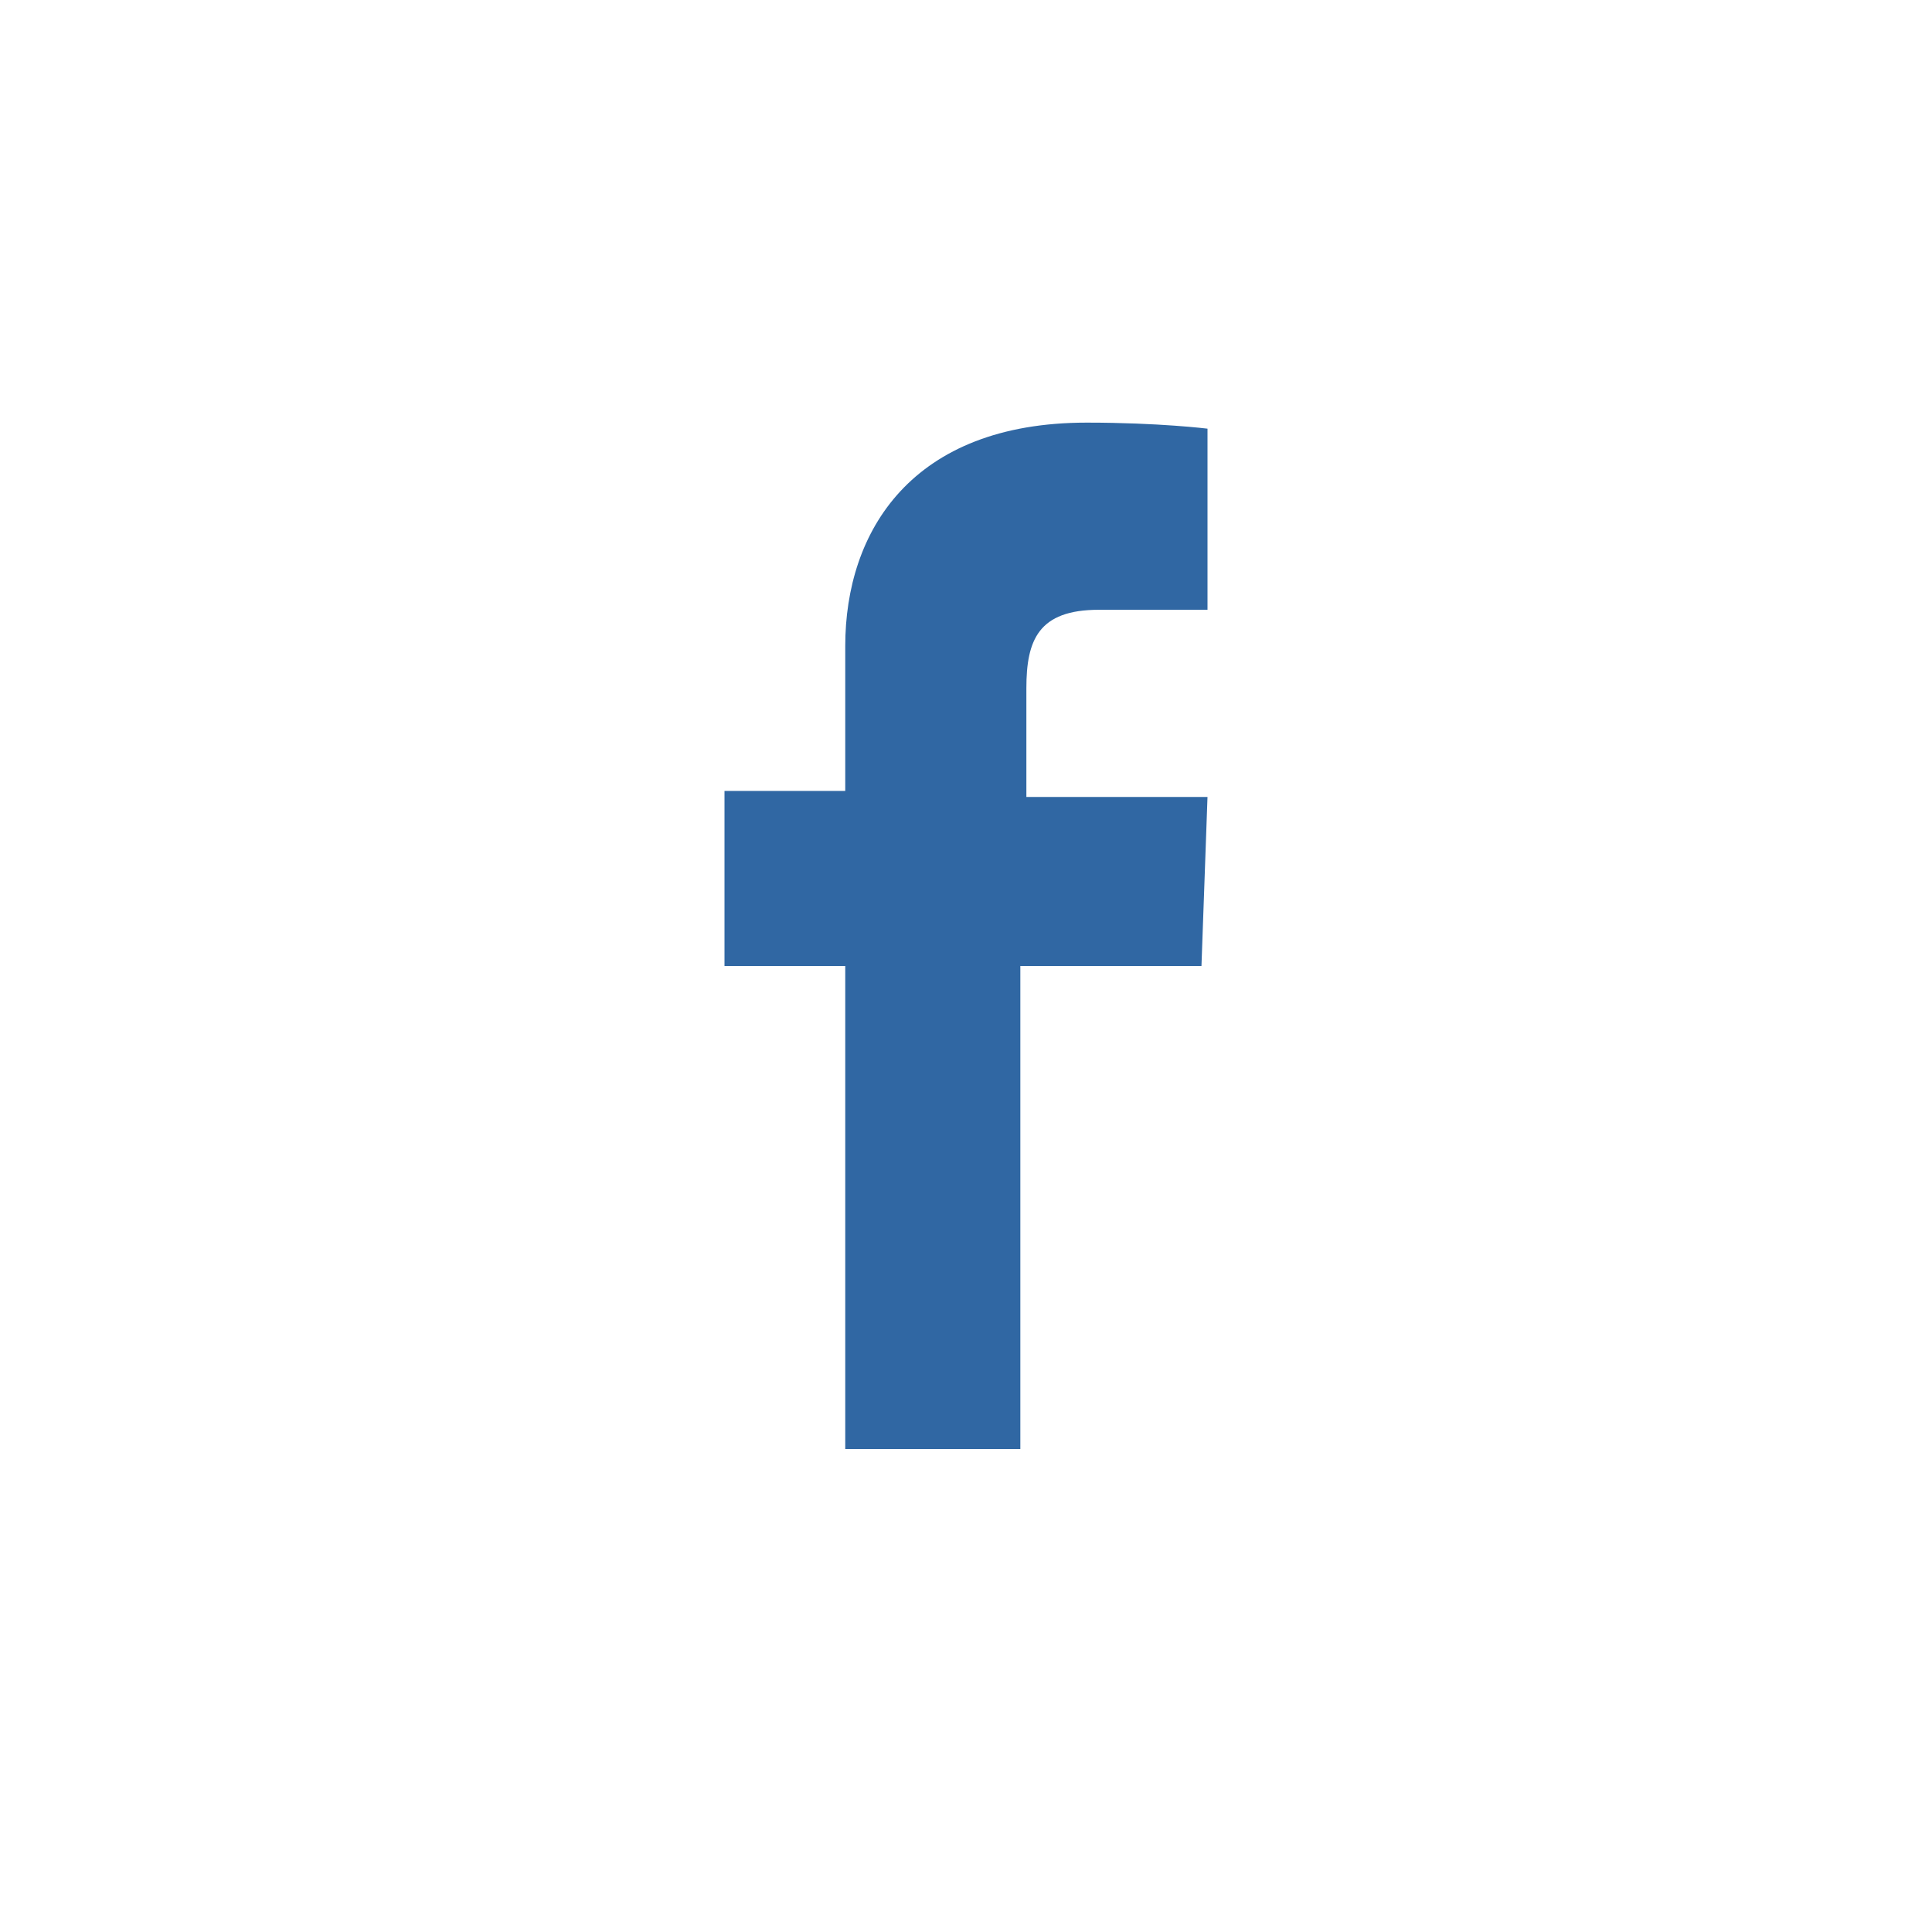
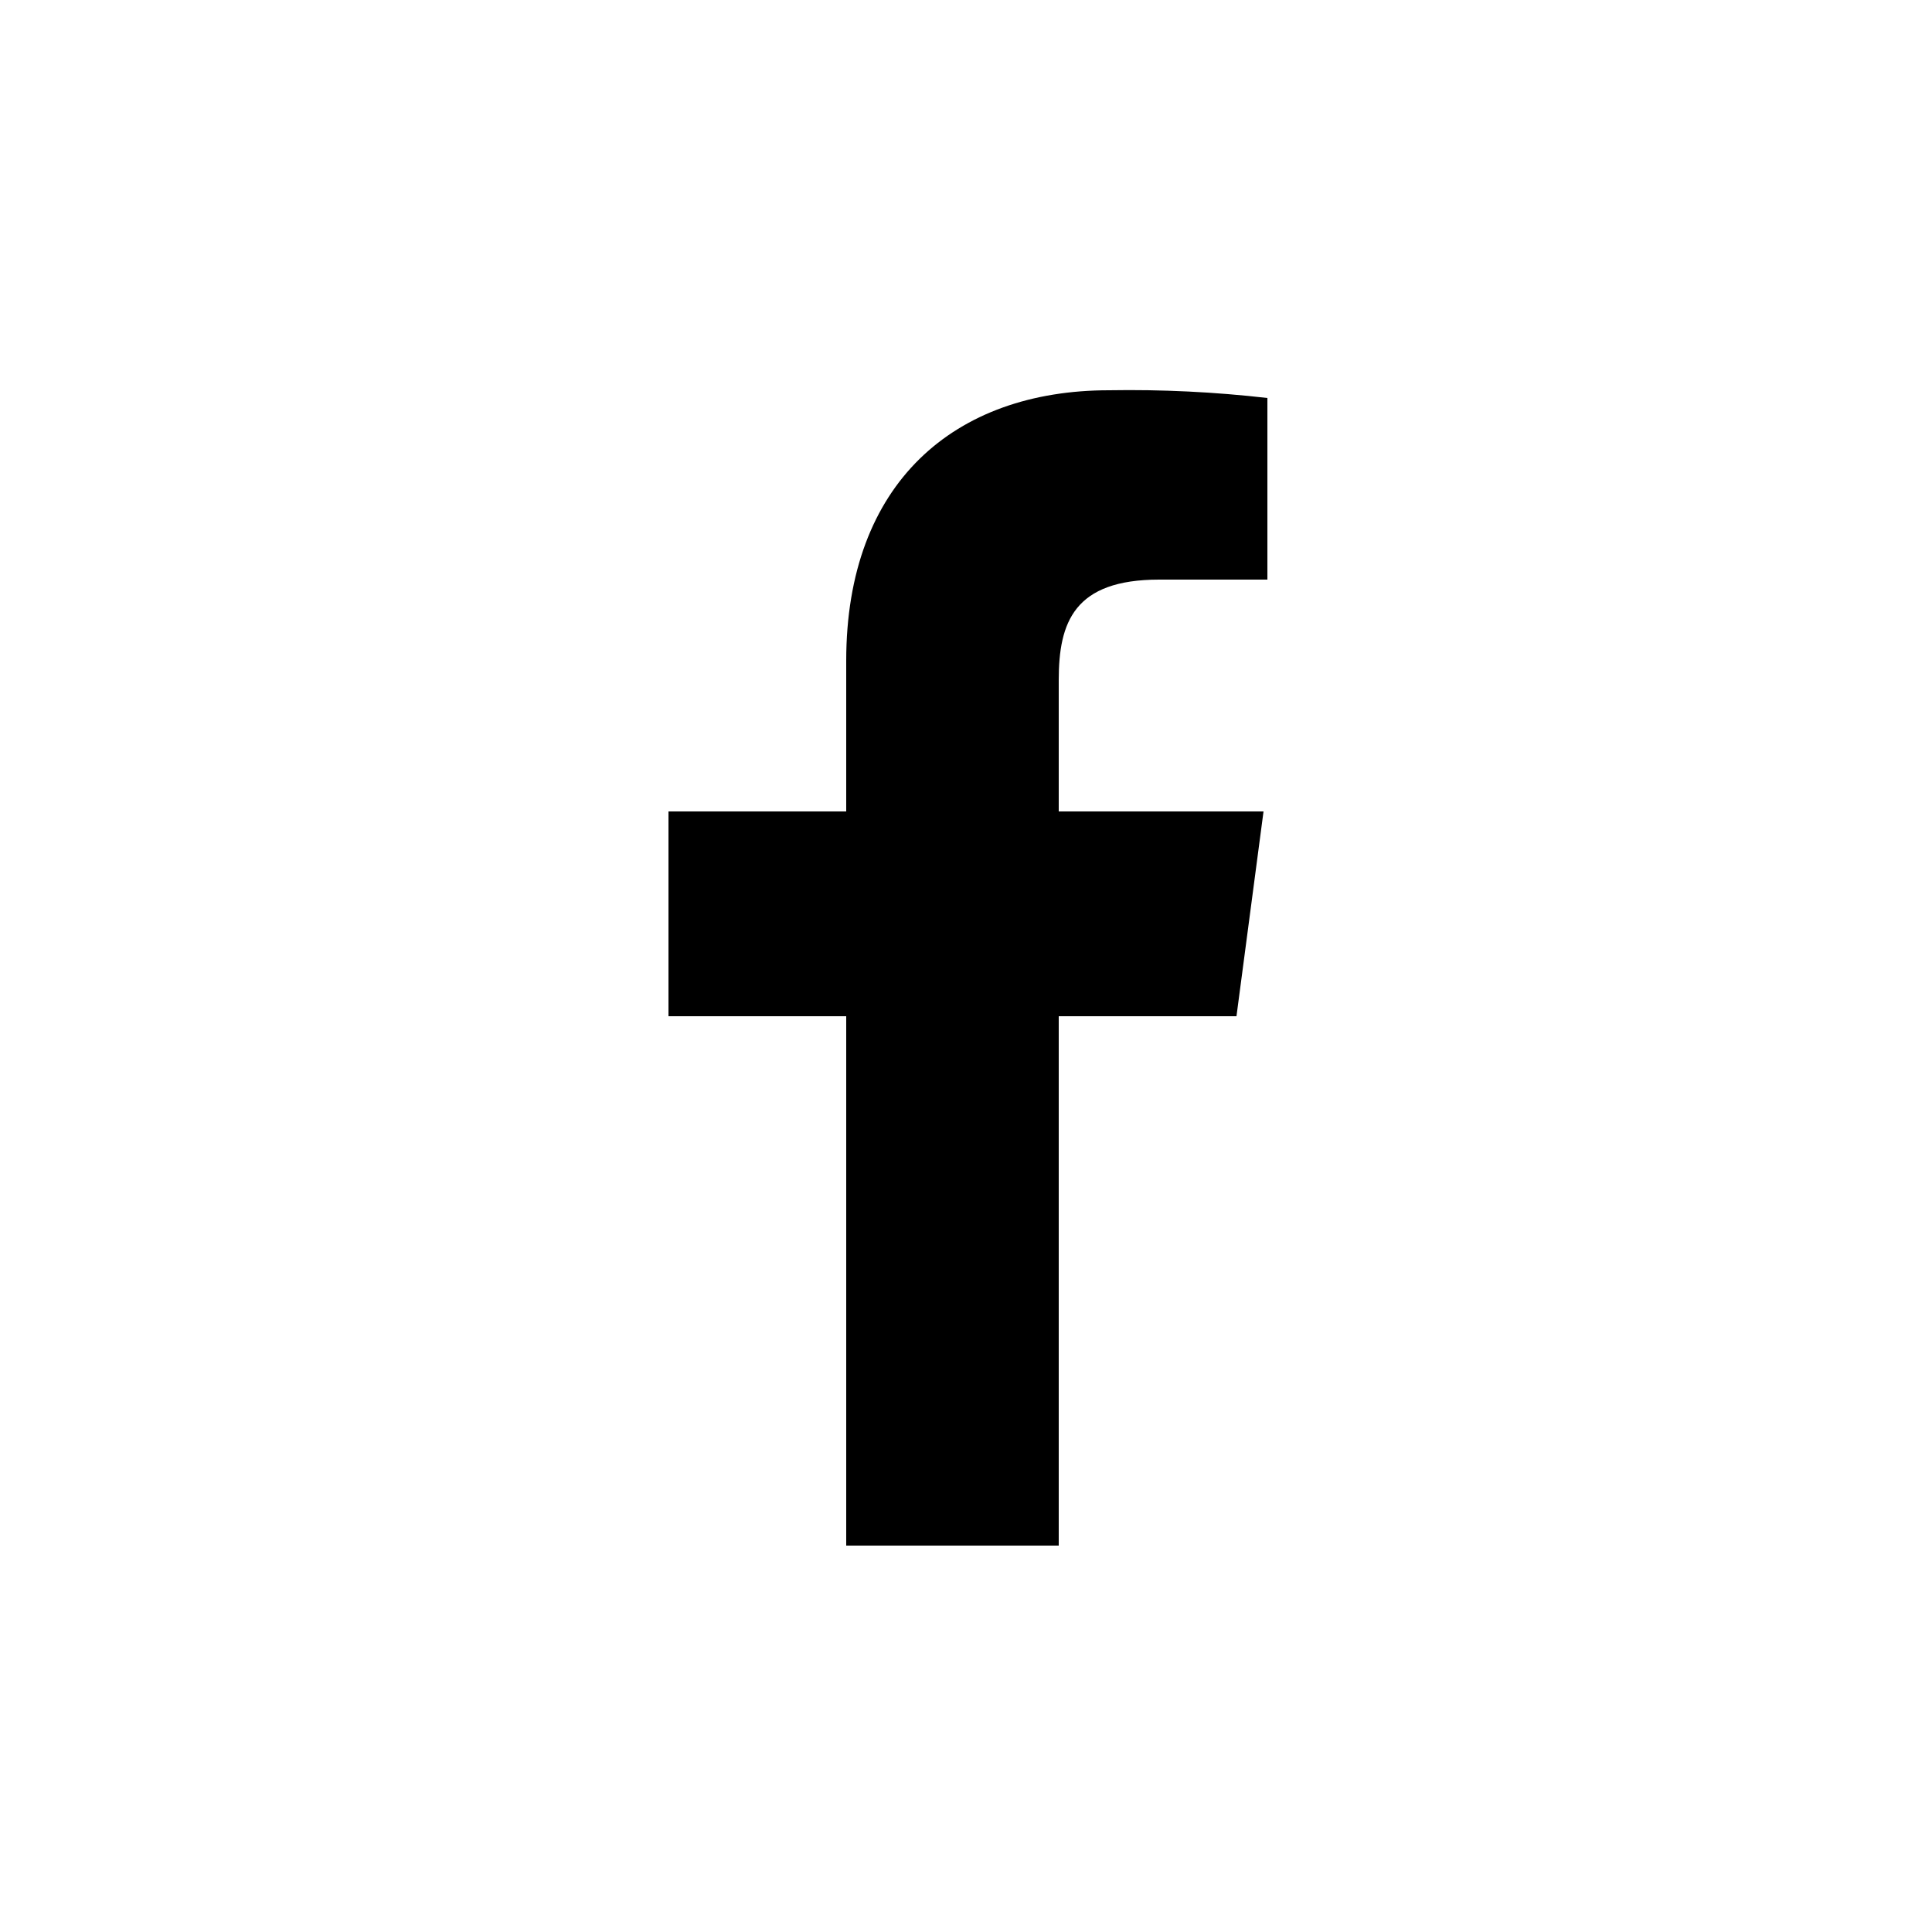
- <svg xmlns="http://www.w3.org/2000/svg" class="svg svg--facebook" width="32" height="32" viewBox="-2 -2 32 32">
-   <path fill="#3067a3" d="M17.9 14h-3v8h-2.9v-8h-2v-2.9h2v-2.4c0-1.9 1.1-3.7 4-3.7 1.2 0 2 .1 2 .1v3h-1.8c-1 0-1.2.5-1.2 1.3v1.8h3l-.1 2.8z" />
+ <svg xmlns="http://www.w3.org/2000/svg" class="uit-icon" viewBox="0 0 50 50">
+   <path d="M32.8 15H30c-2.2 0-2.6 1.1-2.6 2.6V21h5.3l-.7 5.3h-4.6V40h-5.5V26.3h-4.6V21h4.6v-3.9c0-4.6 2.8-7 6.8-7a31.28 31.28 0 0 1 4.1.2V15z" />
</svg>
